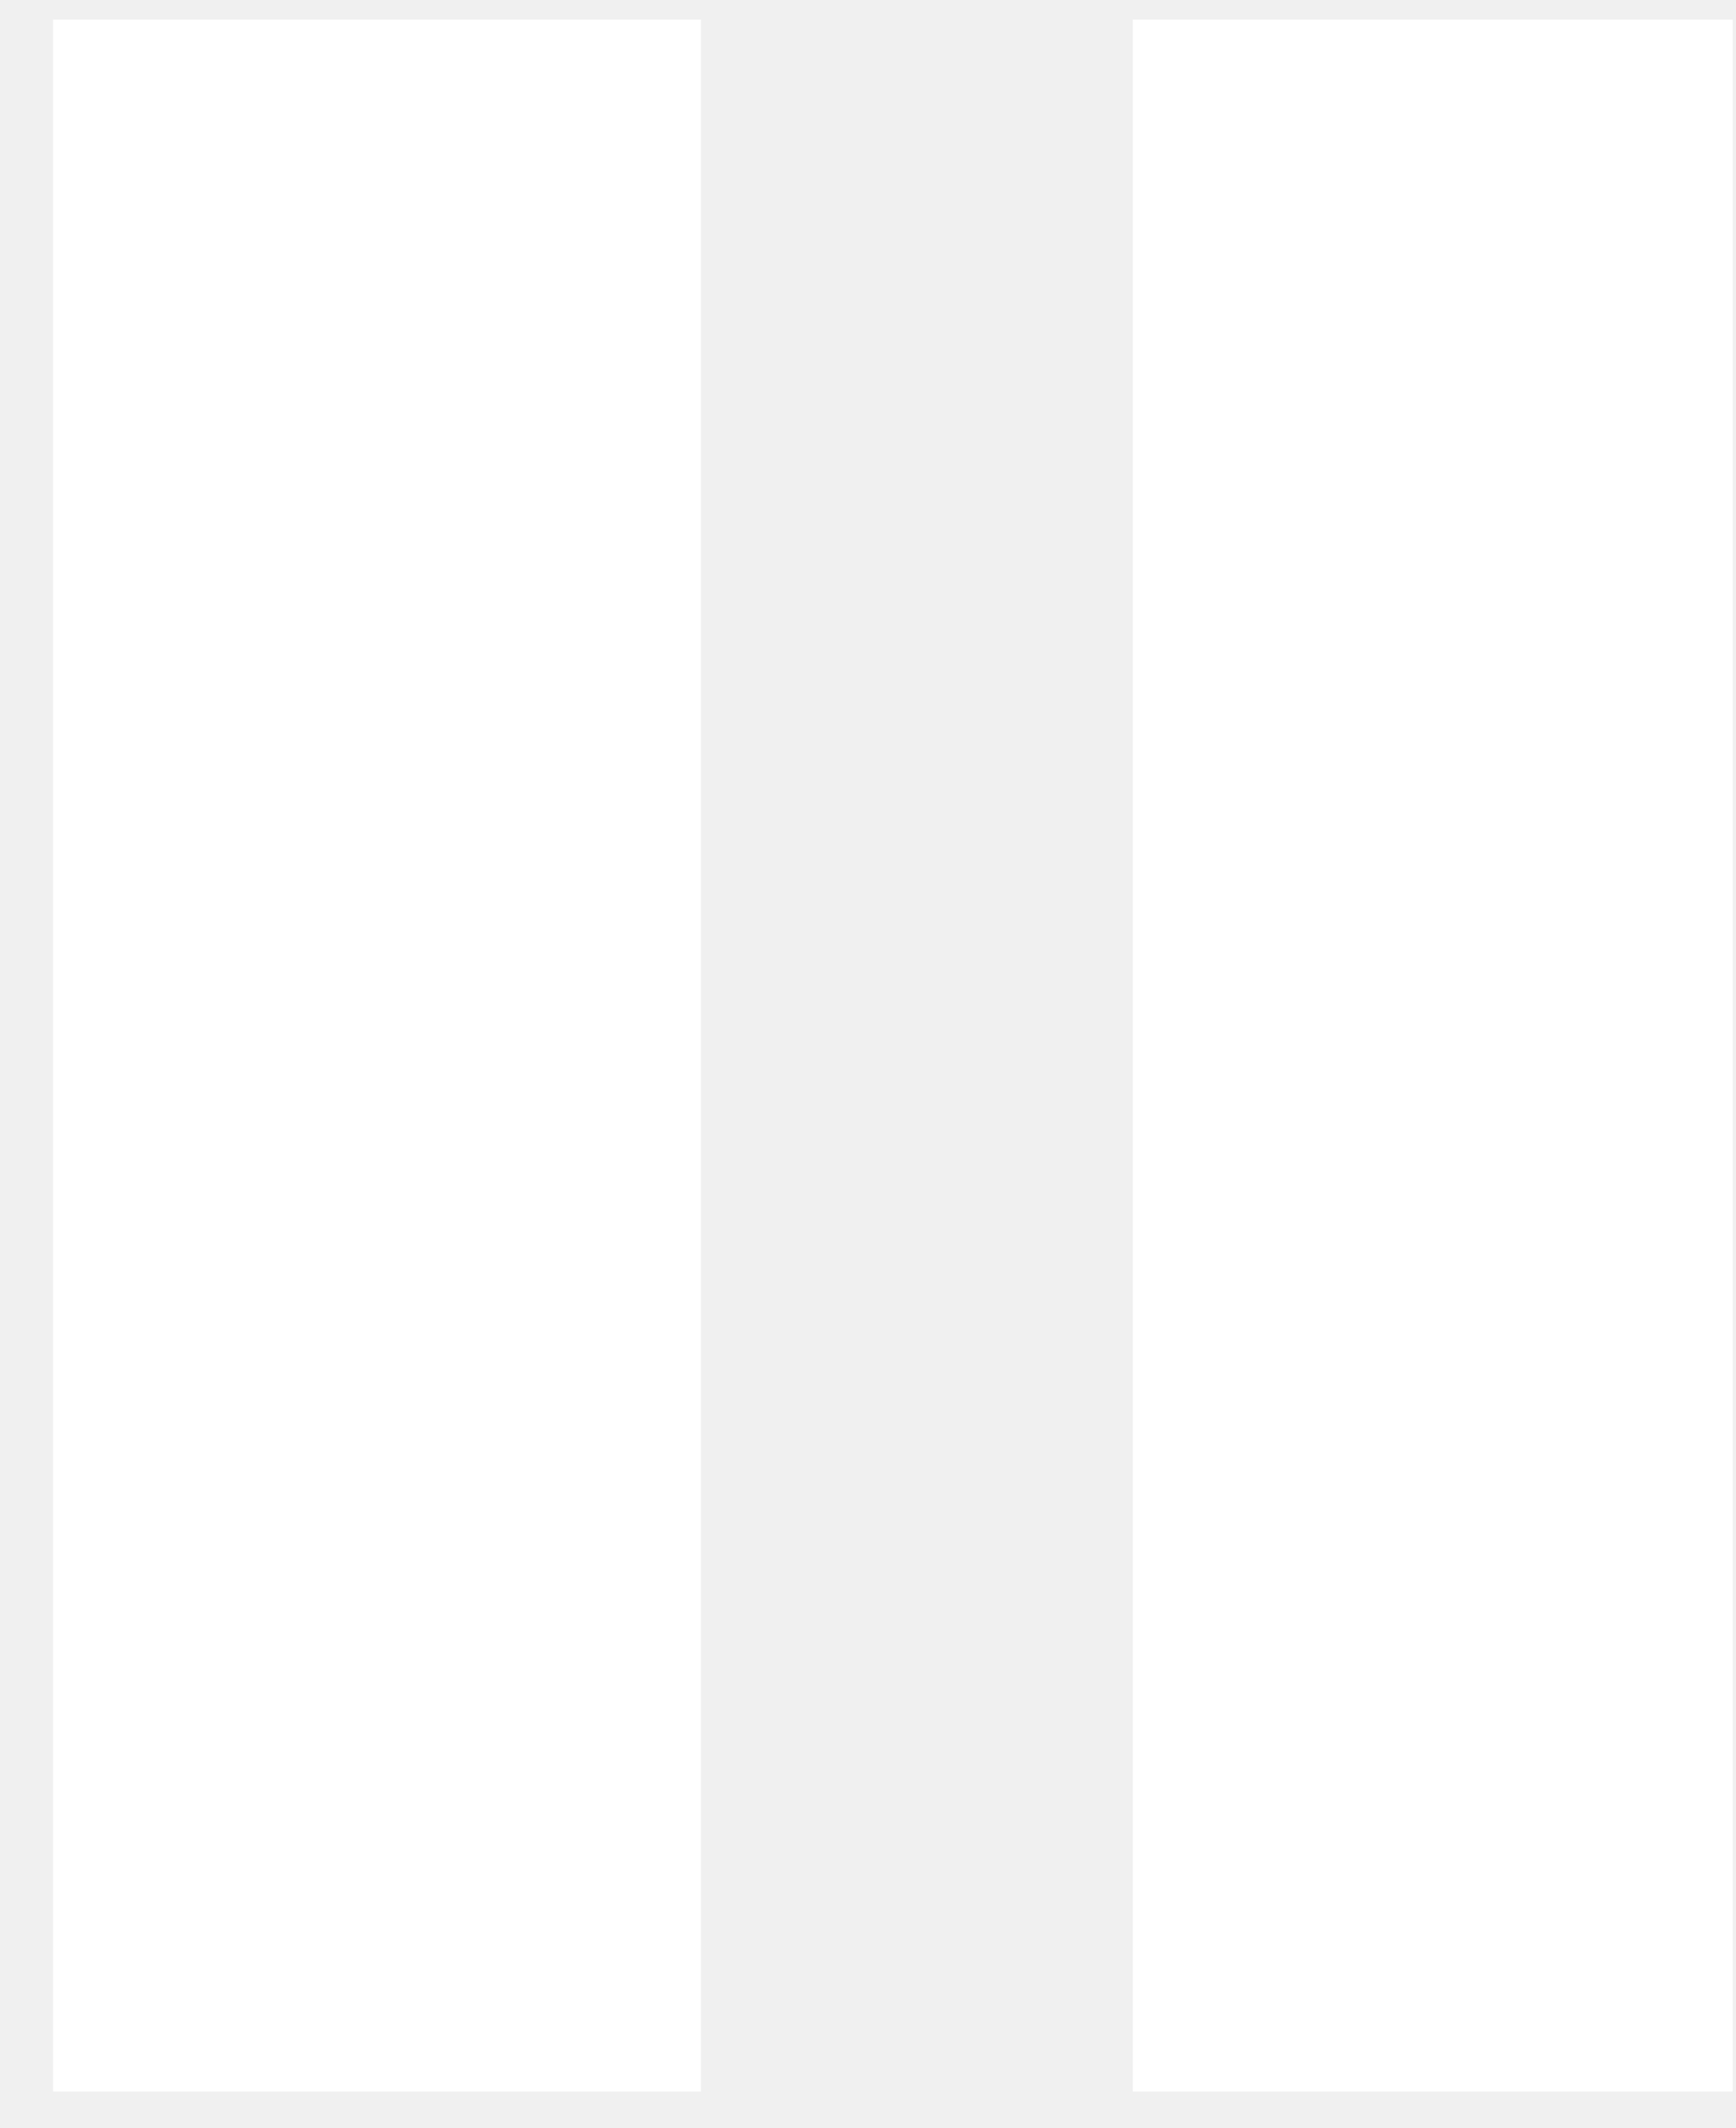
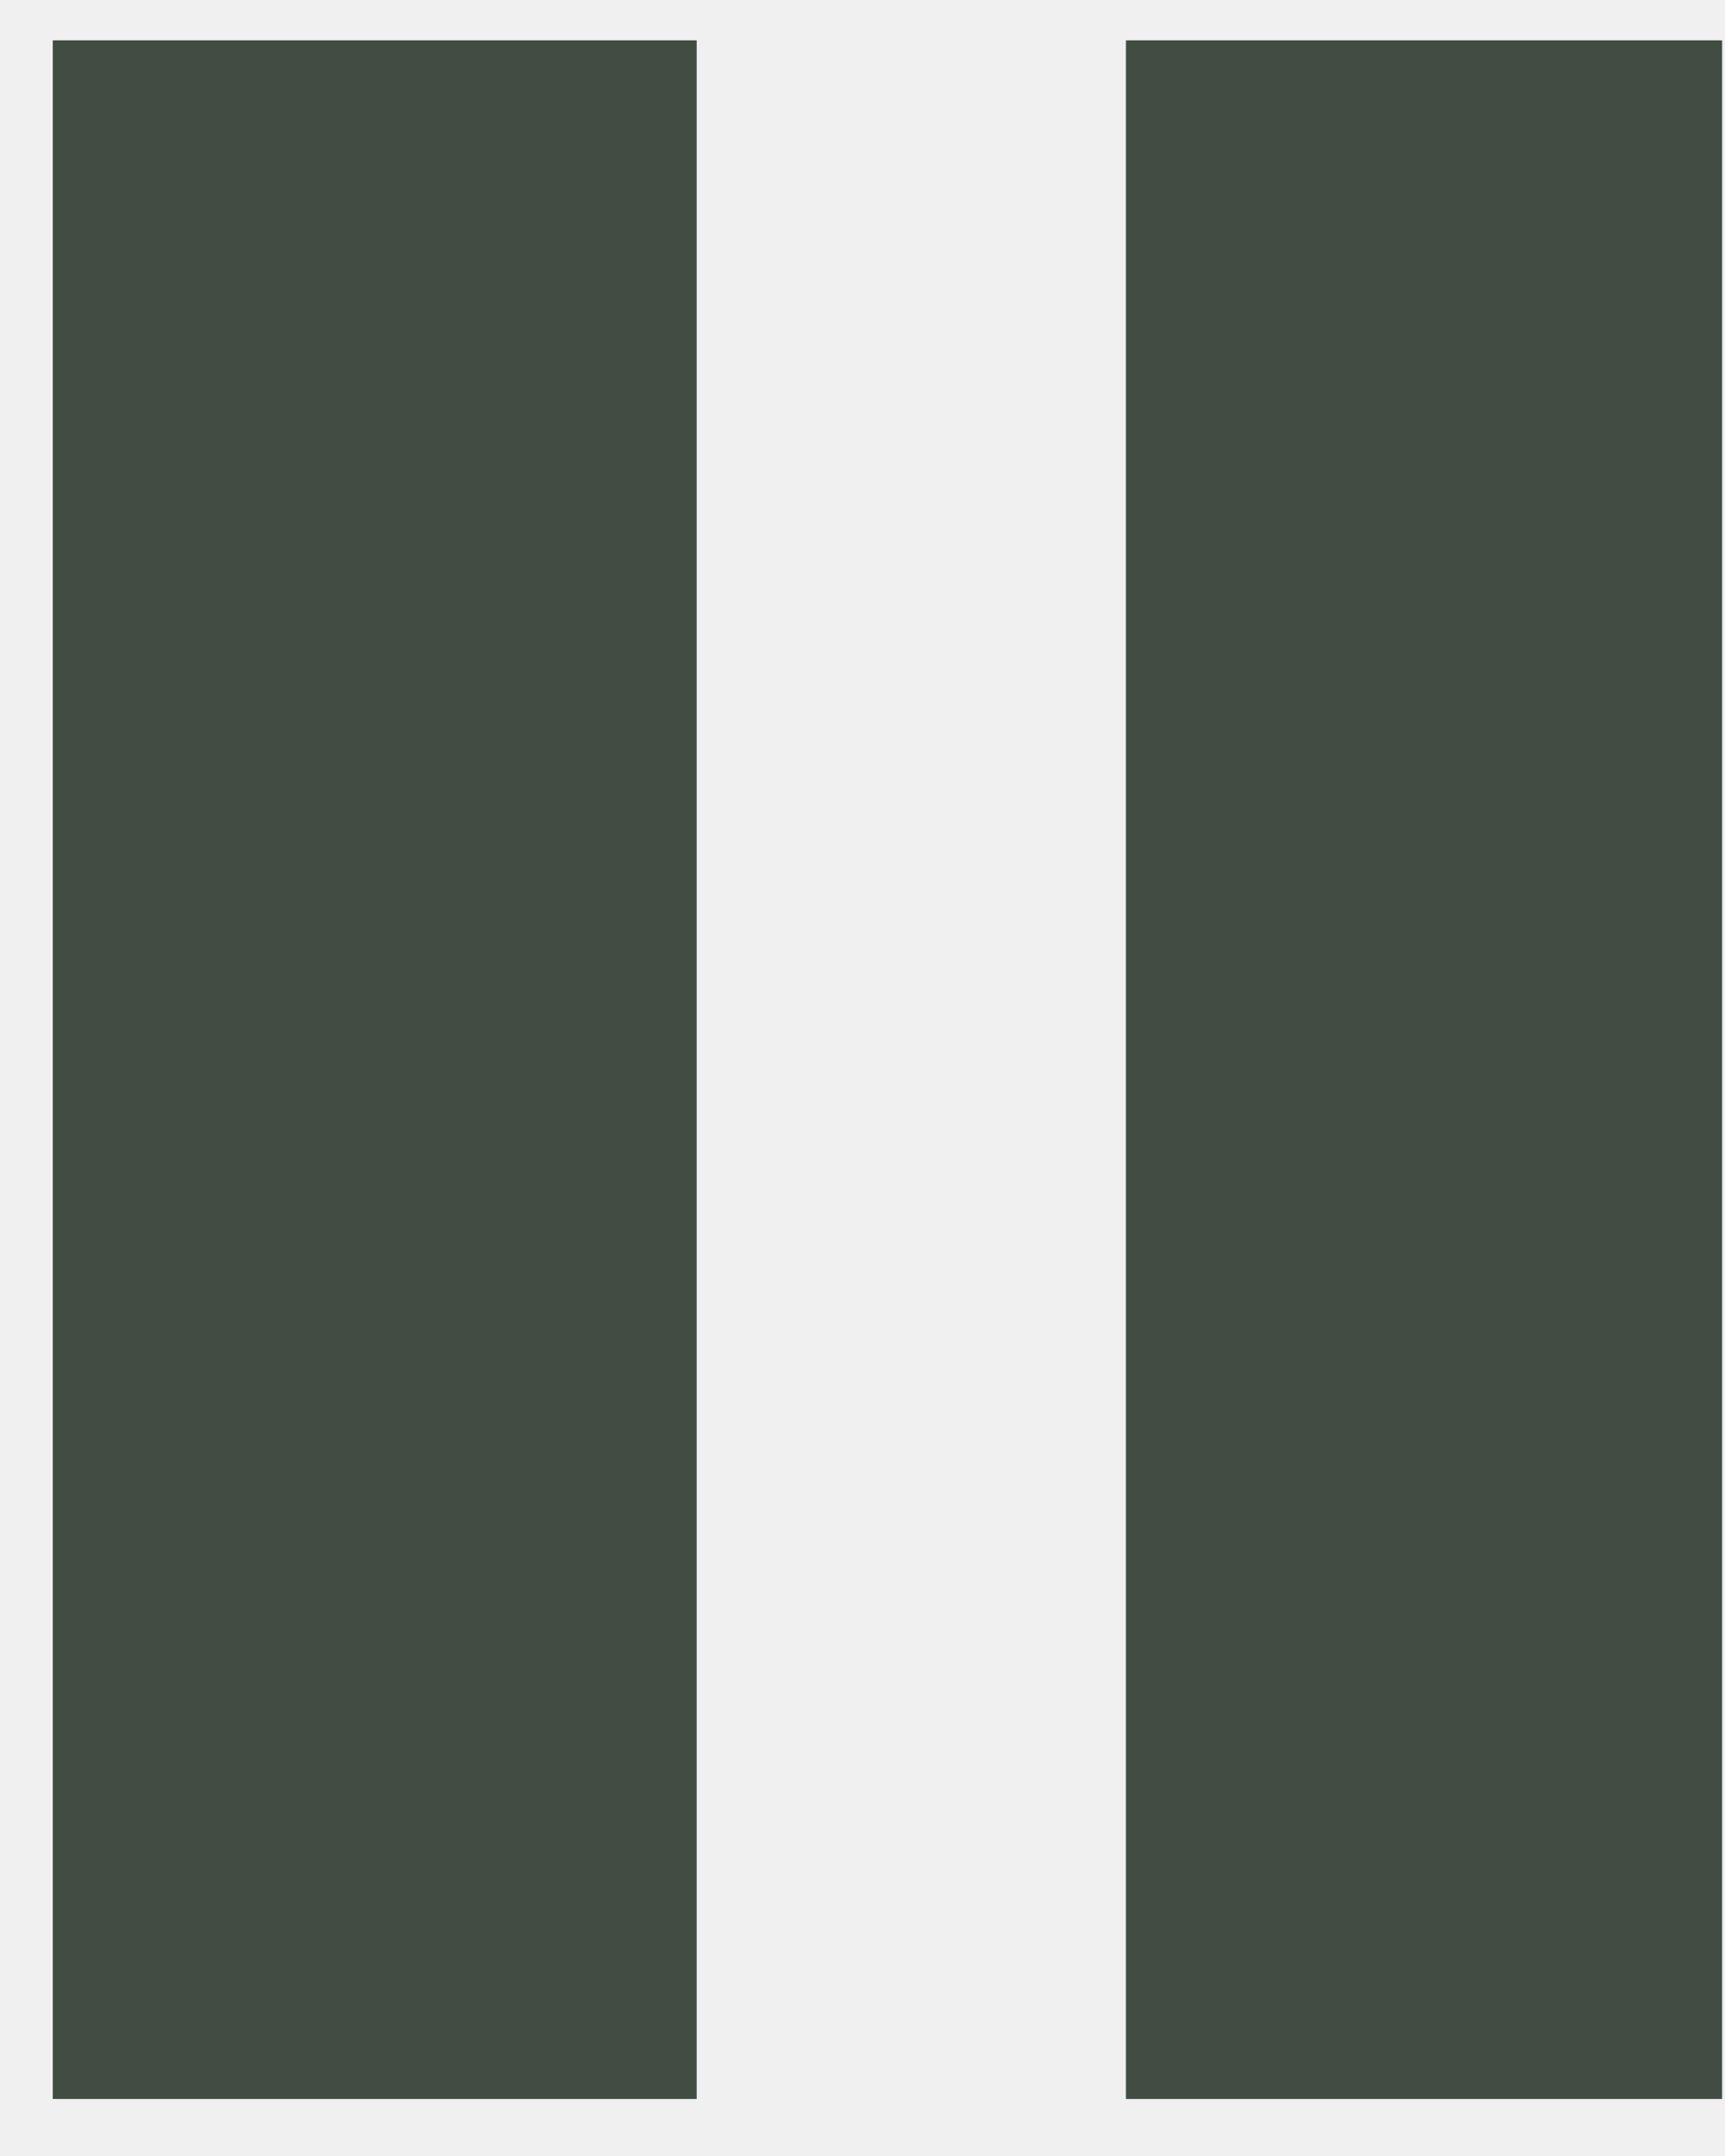
- <svg xmlns="http://www.w3.org/2000/svg" width="31" height="38" viewBox="0 0 31 38" fill="none">
+ <svg xmlns="http://www.w3.org/2000/svg" width="16" height="20" viewBox="0 0 31 38" fill="none">
  <g clip-path="url(#clip0_64_212)">
-     <path d="M0.948 -3.076L12.52 -3.076L12.52 37.366H0.948L0.948 -3.076ZM20.234 -3.076L31.805 -3.076L31.805 37.366H20.234L20.234 -3.076Z" fill="white" />
+     <path d="M0.948 -3.076L12.52 -3.076L12.52 37.366H0.948L0.948 -3.076ZM20.234 -3.076L31.805 -3.076L31.805 37.366H20.234L20.234 -3.076Z" fill="#414c43" />
  </g>
  <defs>
    <clipPath id="clip0_64_212">
      <rect x="0.948" y="0.35" width="30" height="37" fill="white" />
    </clipPath>
  </defs>
</svg>
